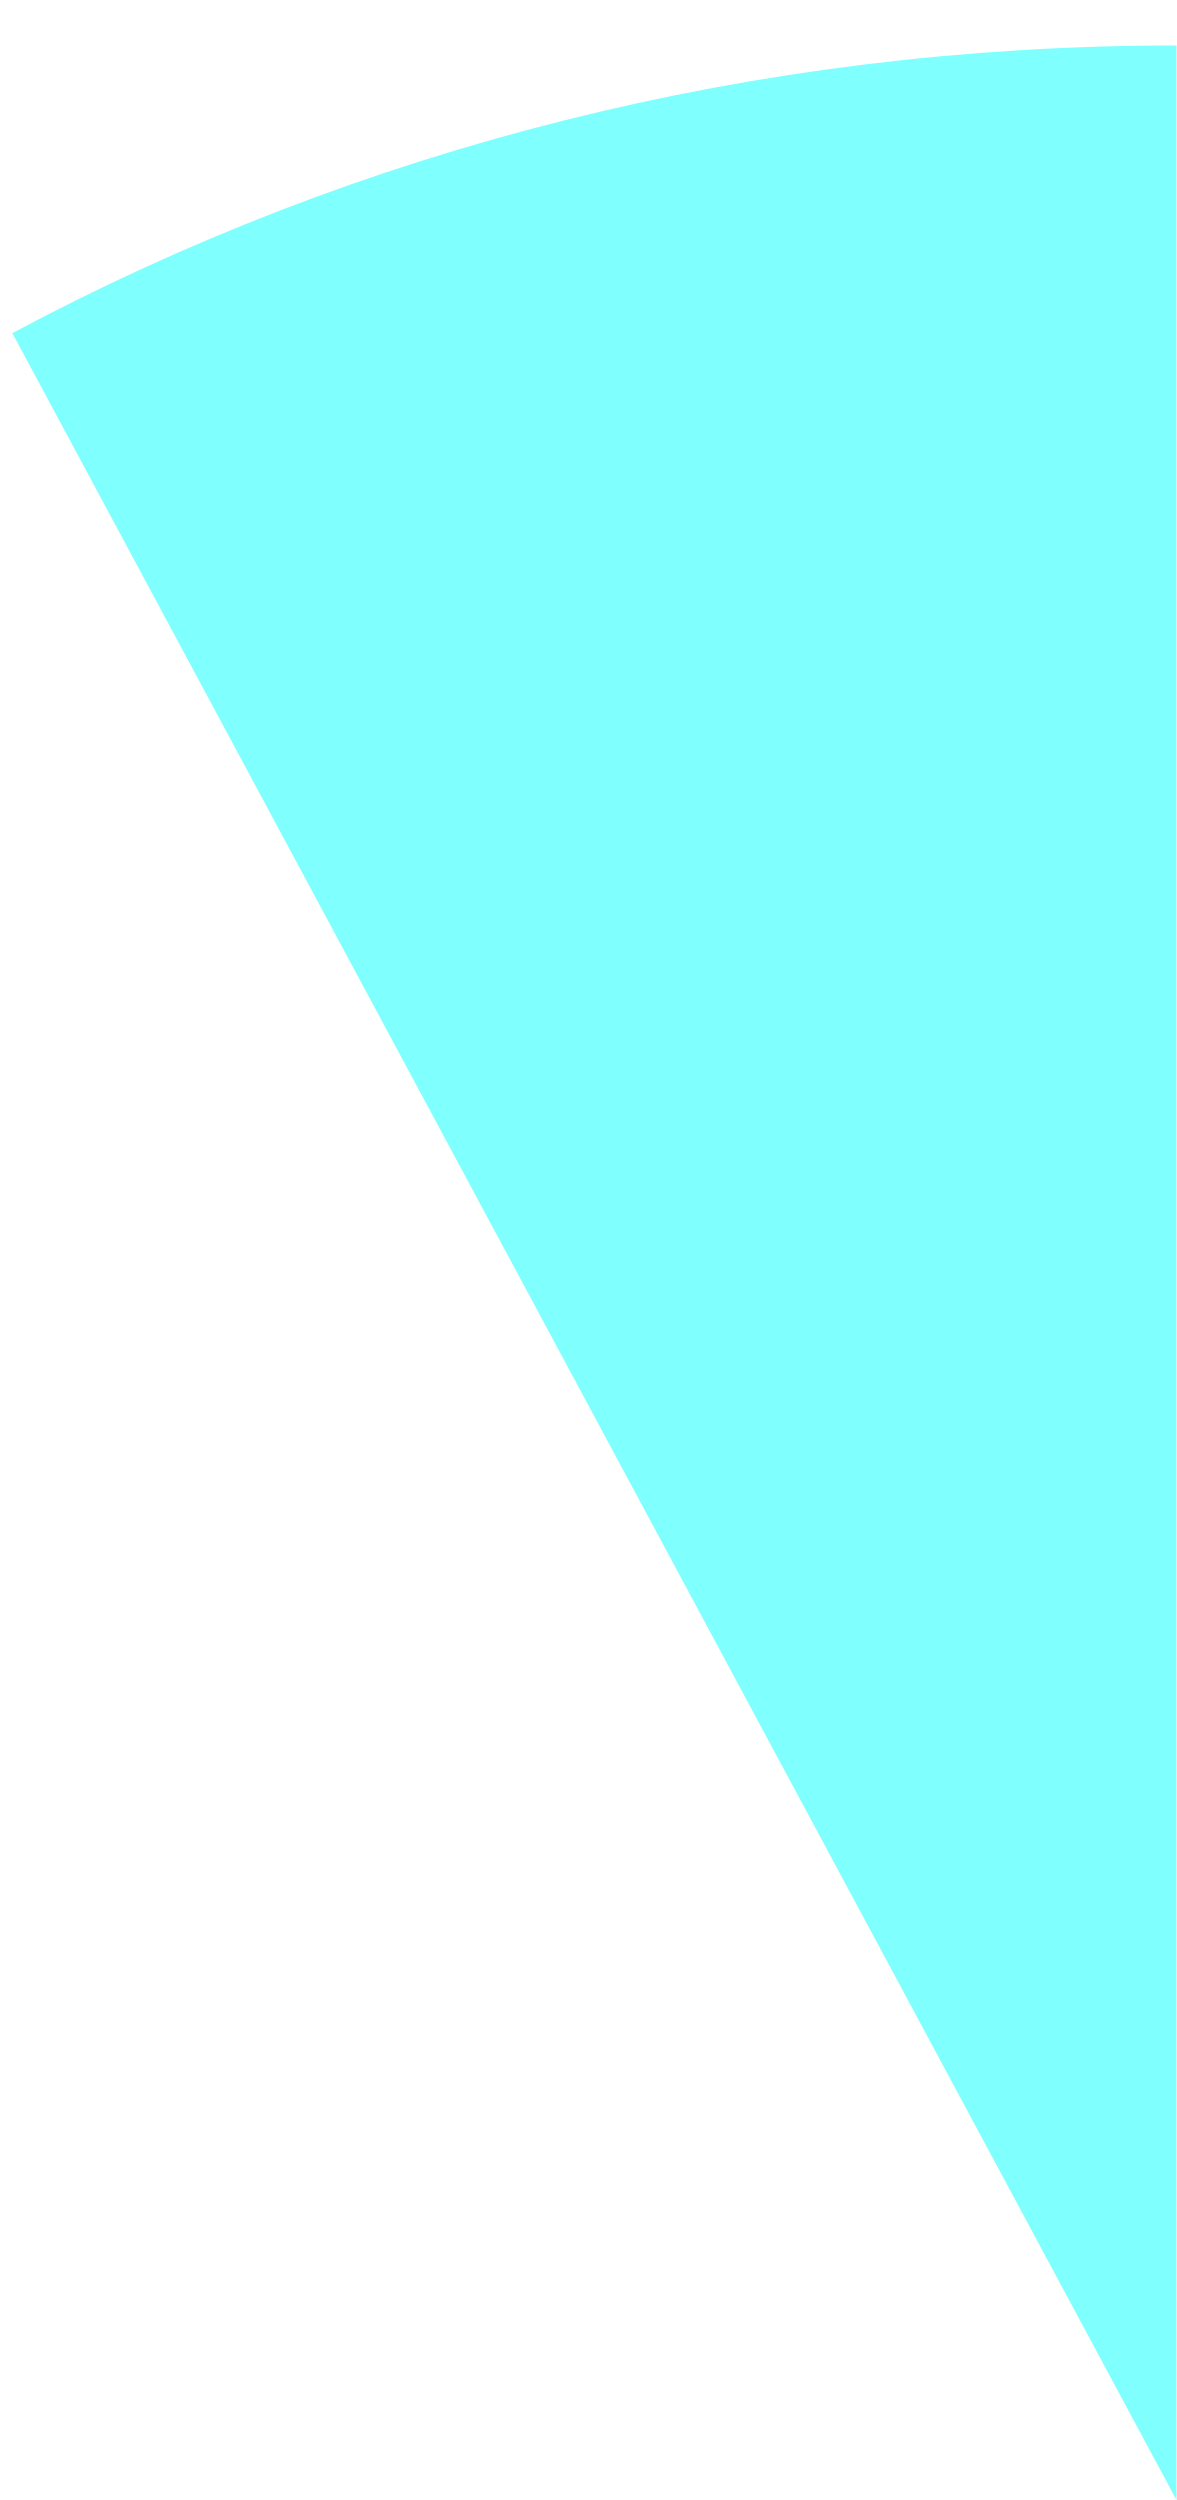
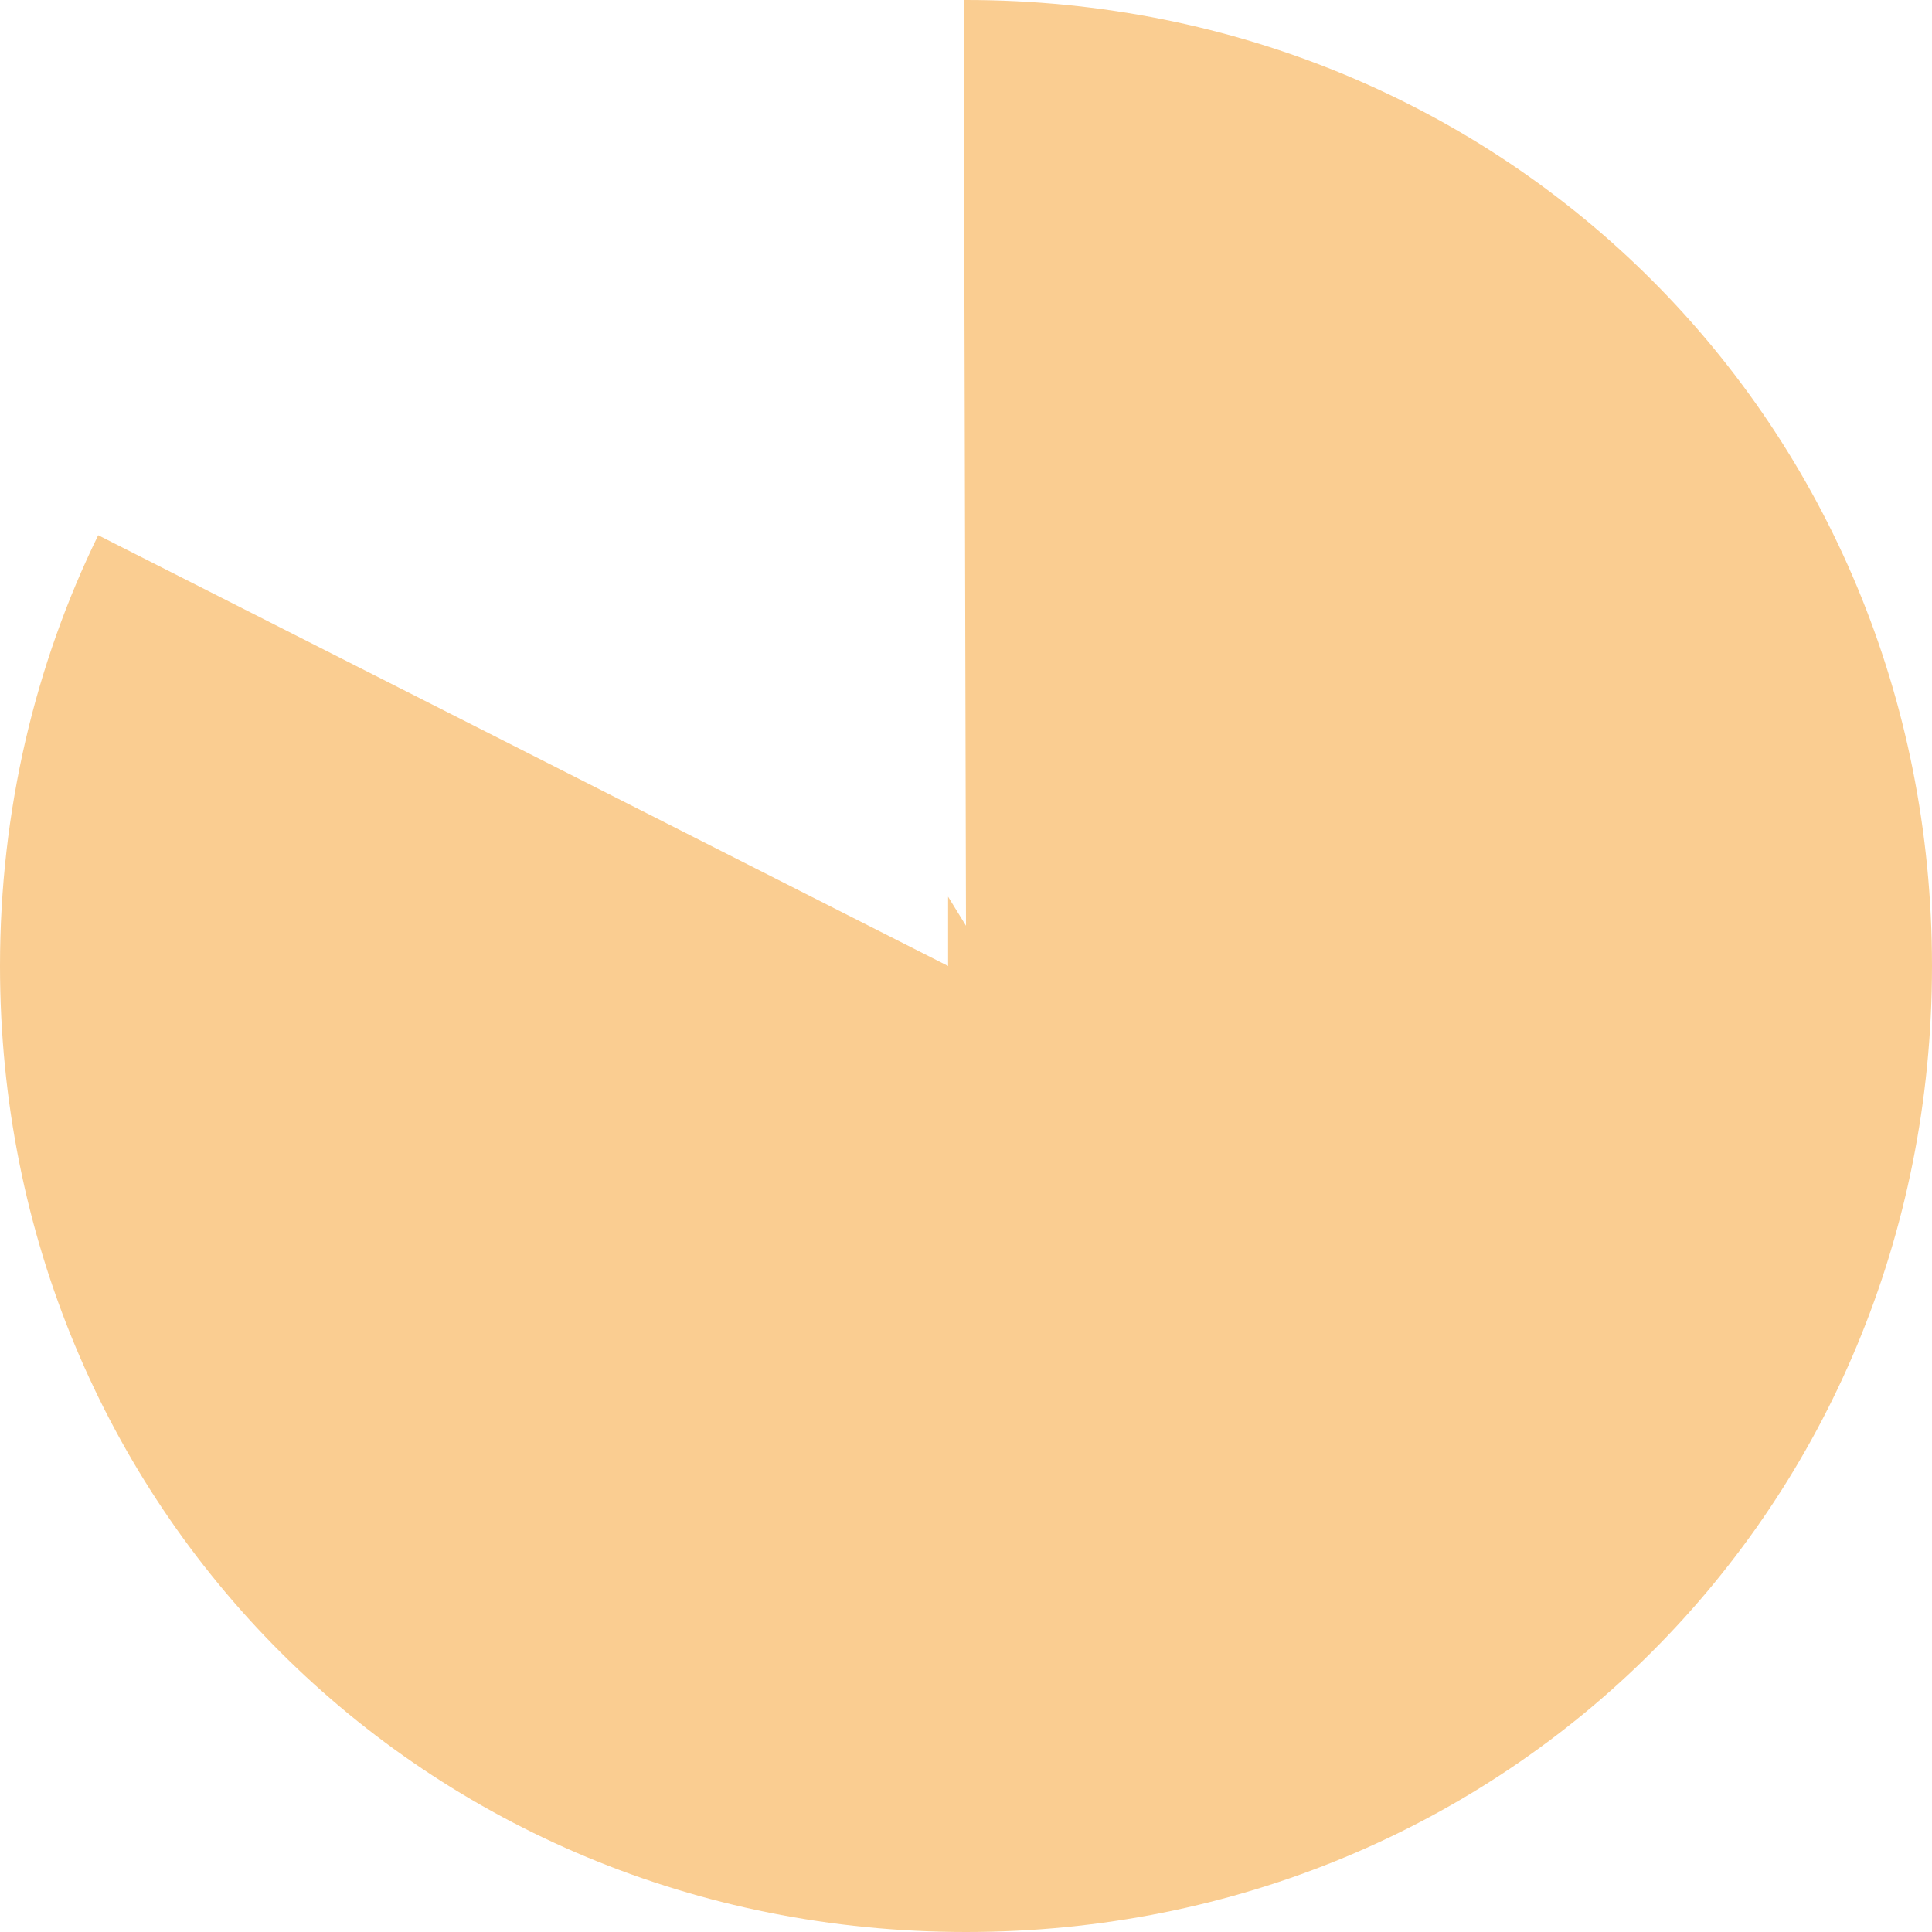
- <svg xmlns="http://www.w3.org/2000/svg" version="1.1" width="48px" height="102px">
-   <g transform="matrix(1 0 0 1 -187 -254 )">
-     <path d="M 48 102  L 0.503 13.591  C 14.554 6.084  30.703 1.855  48 1.855  L 48 102  Z " fill-rule="nonzero" fill="#80ffff" stroke="none" transform="matrix(1 0 0 1 187 254 )" />
+ <svg xmlns="http://www.w3.org/2000/svg" version="1.1" width="199px" height="199px">
+   <g transform="matrix(1 0 0 1 -132 -256 )">
+     <path d="M 97.657 99.5  L 97.657 92.364  L 99.5 95.354  L 99.263 0  C 99.342 8.81604612284337E-05  99.421 0  99.5 0  C 155.22 0  199 43.78  199 99.5  C 199 155.22  155.22 199  99.5 199  C 43.78 199  0 155.22  0 99.5  C 0 83.468  3.624 68.425  10.114 55.129  L 97.657 99.5  Z " fill-rule="nonzero" fill="#facd91" stroke="none" transform="matrix(1 0 0 1 132 256 )" />
  </g>
</svg>
